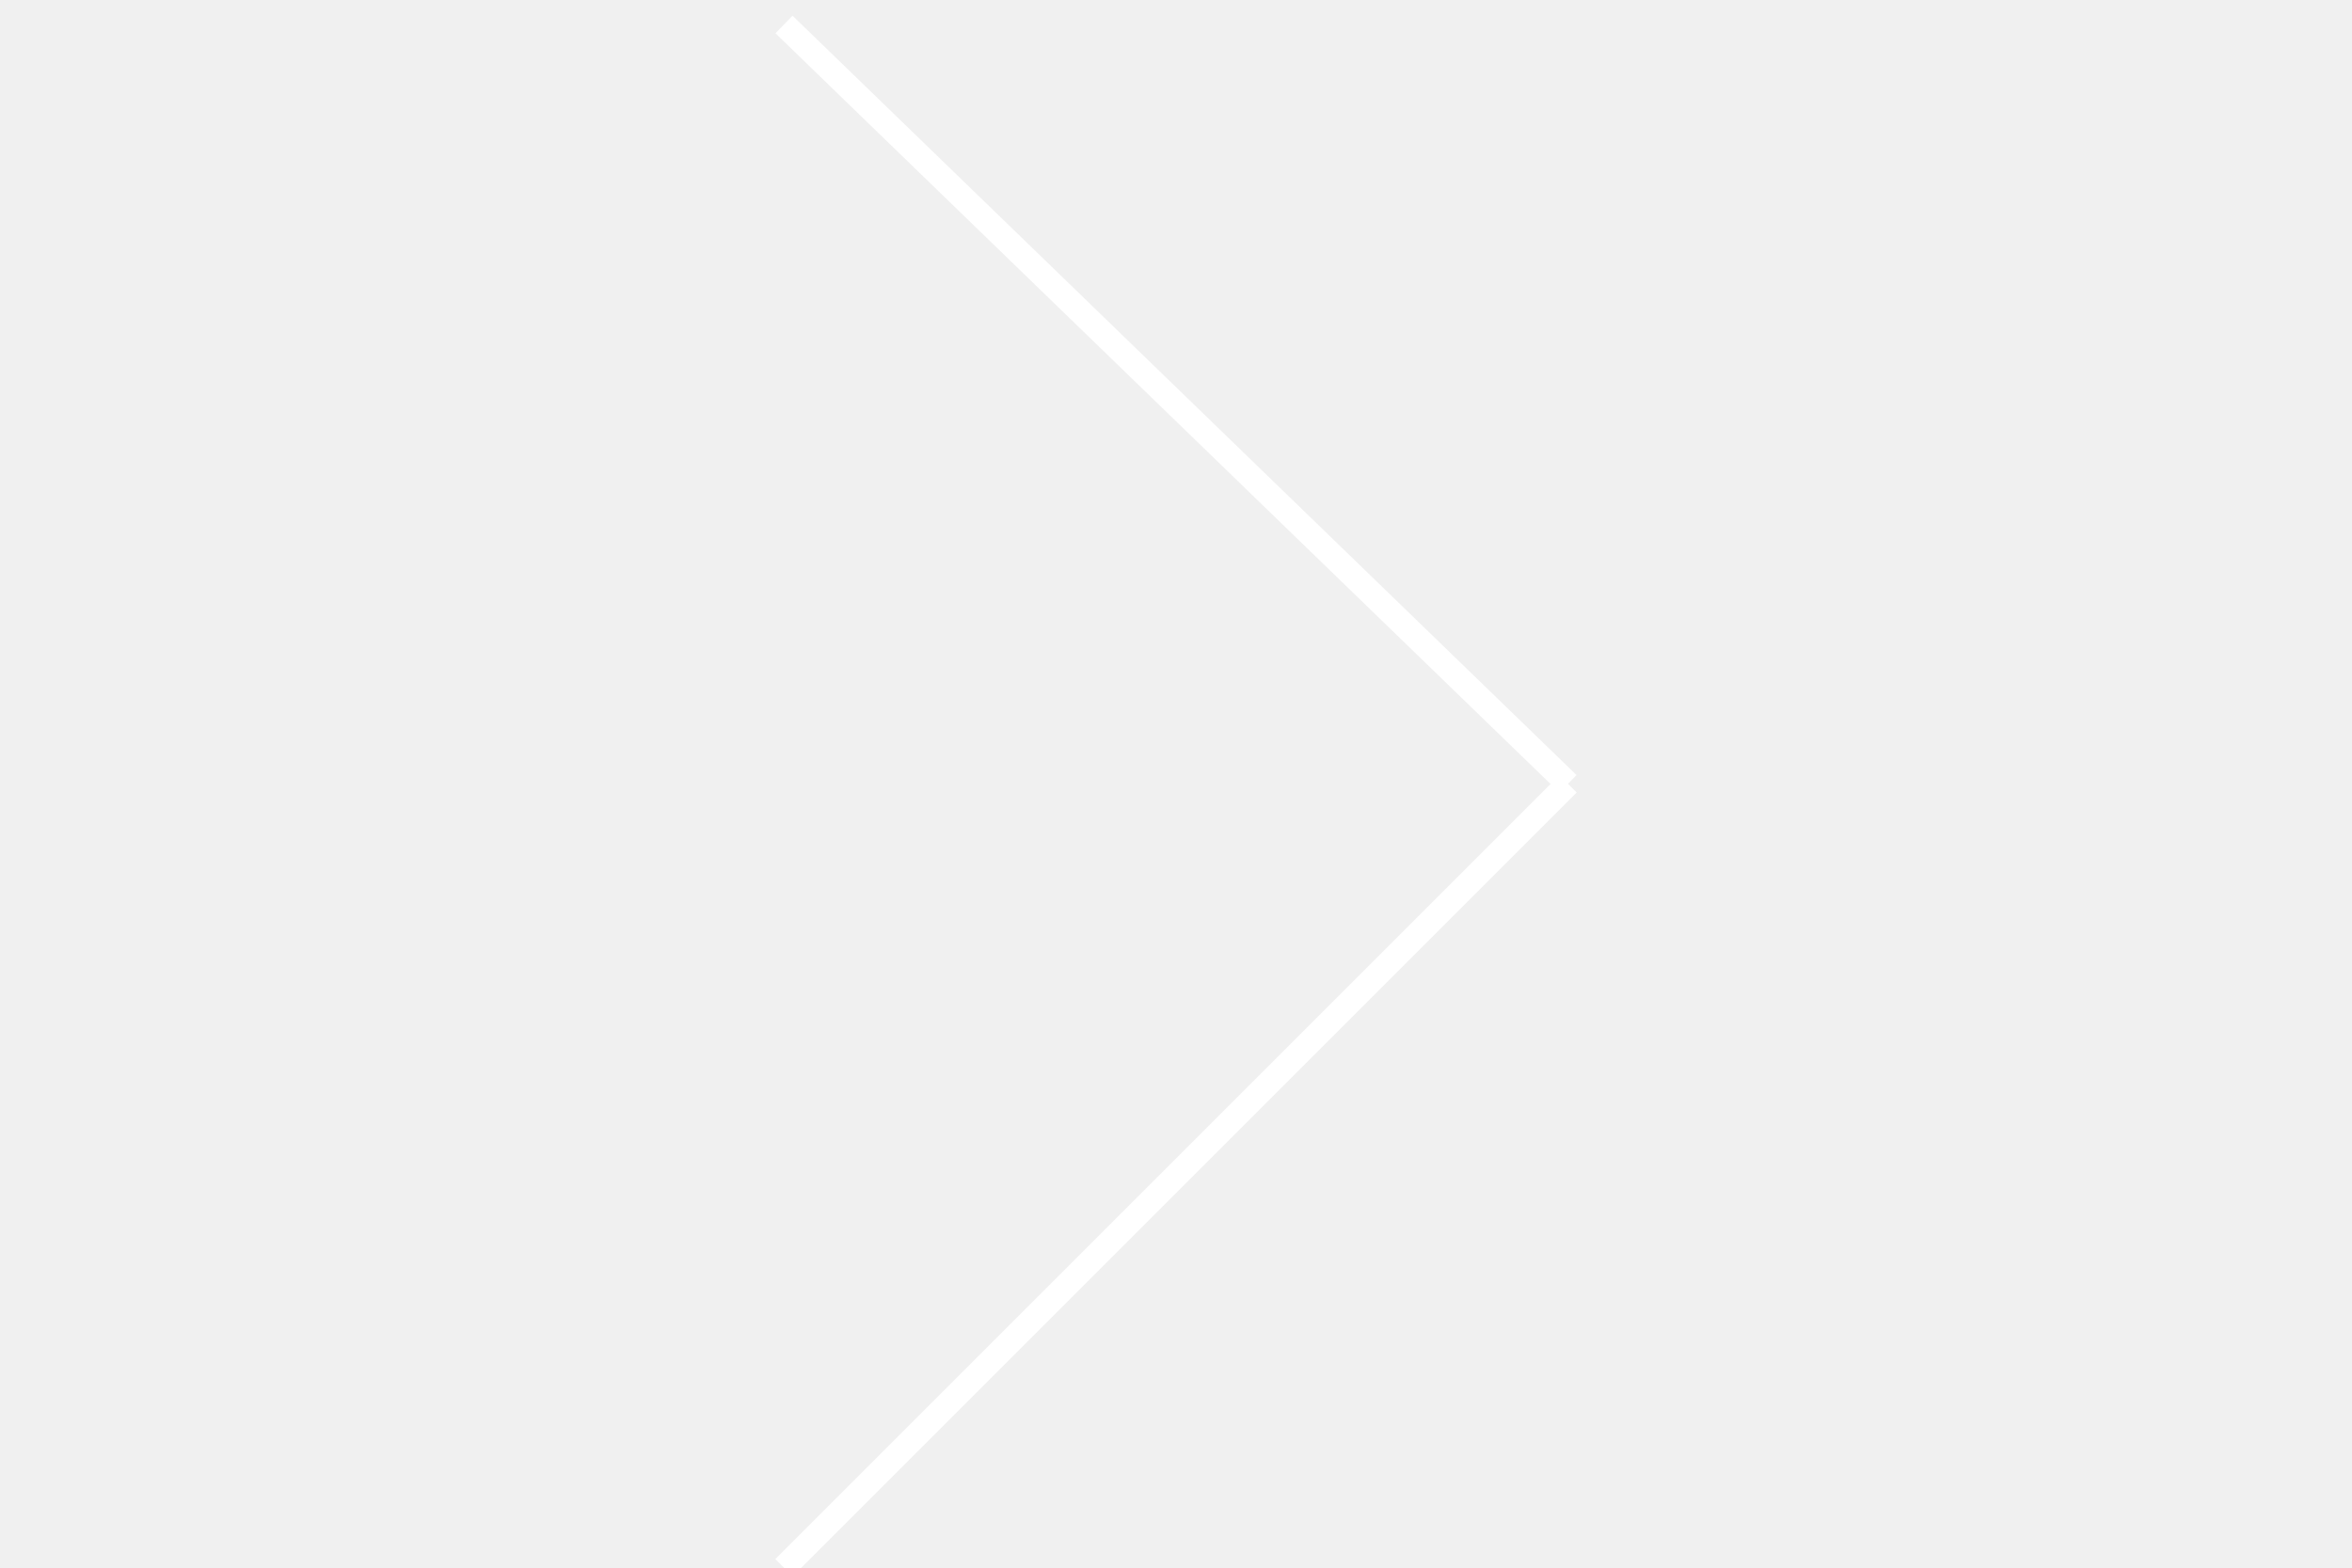
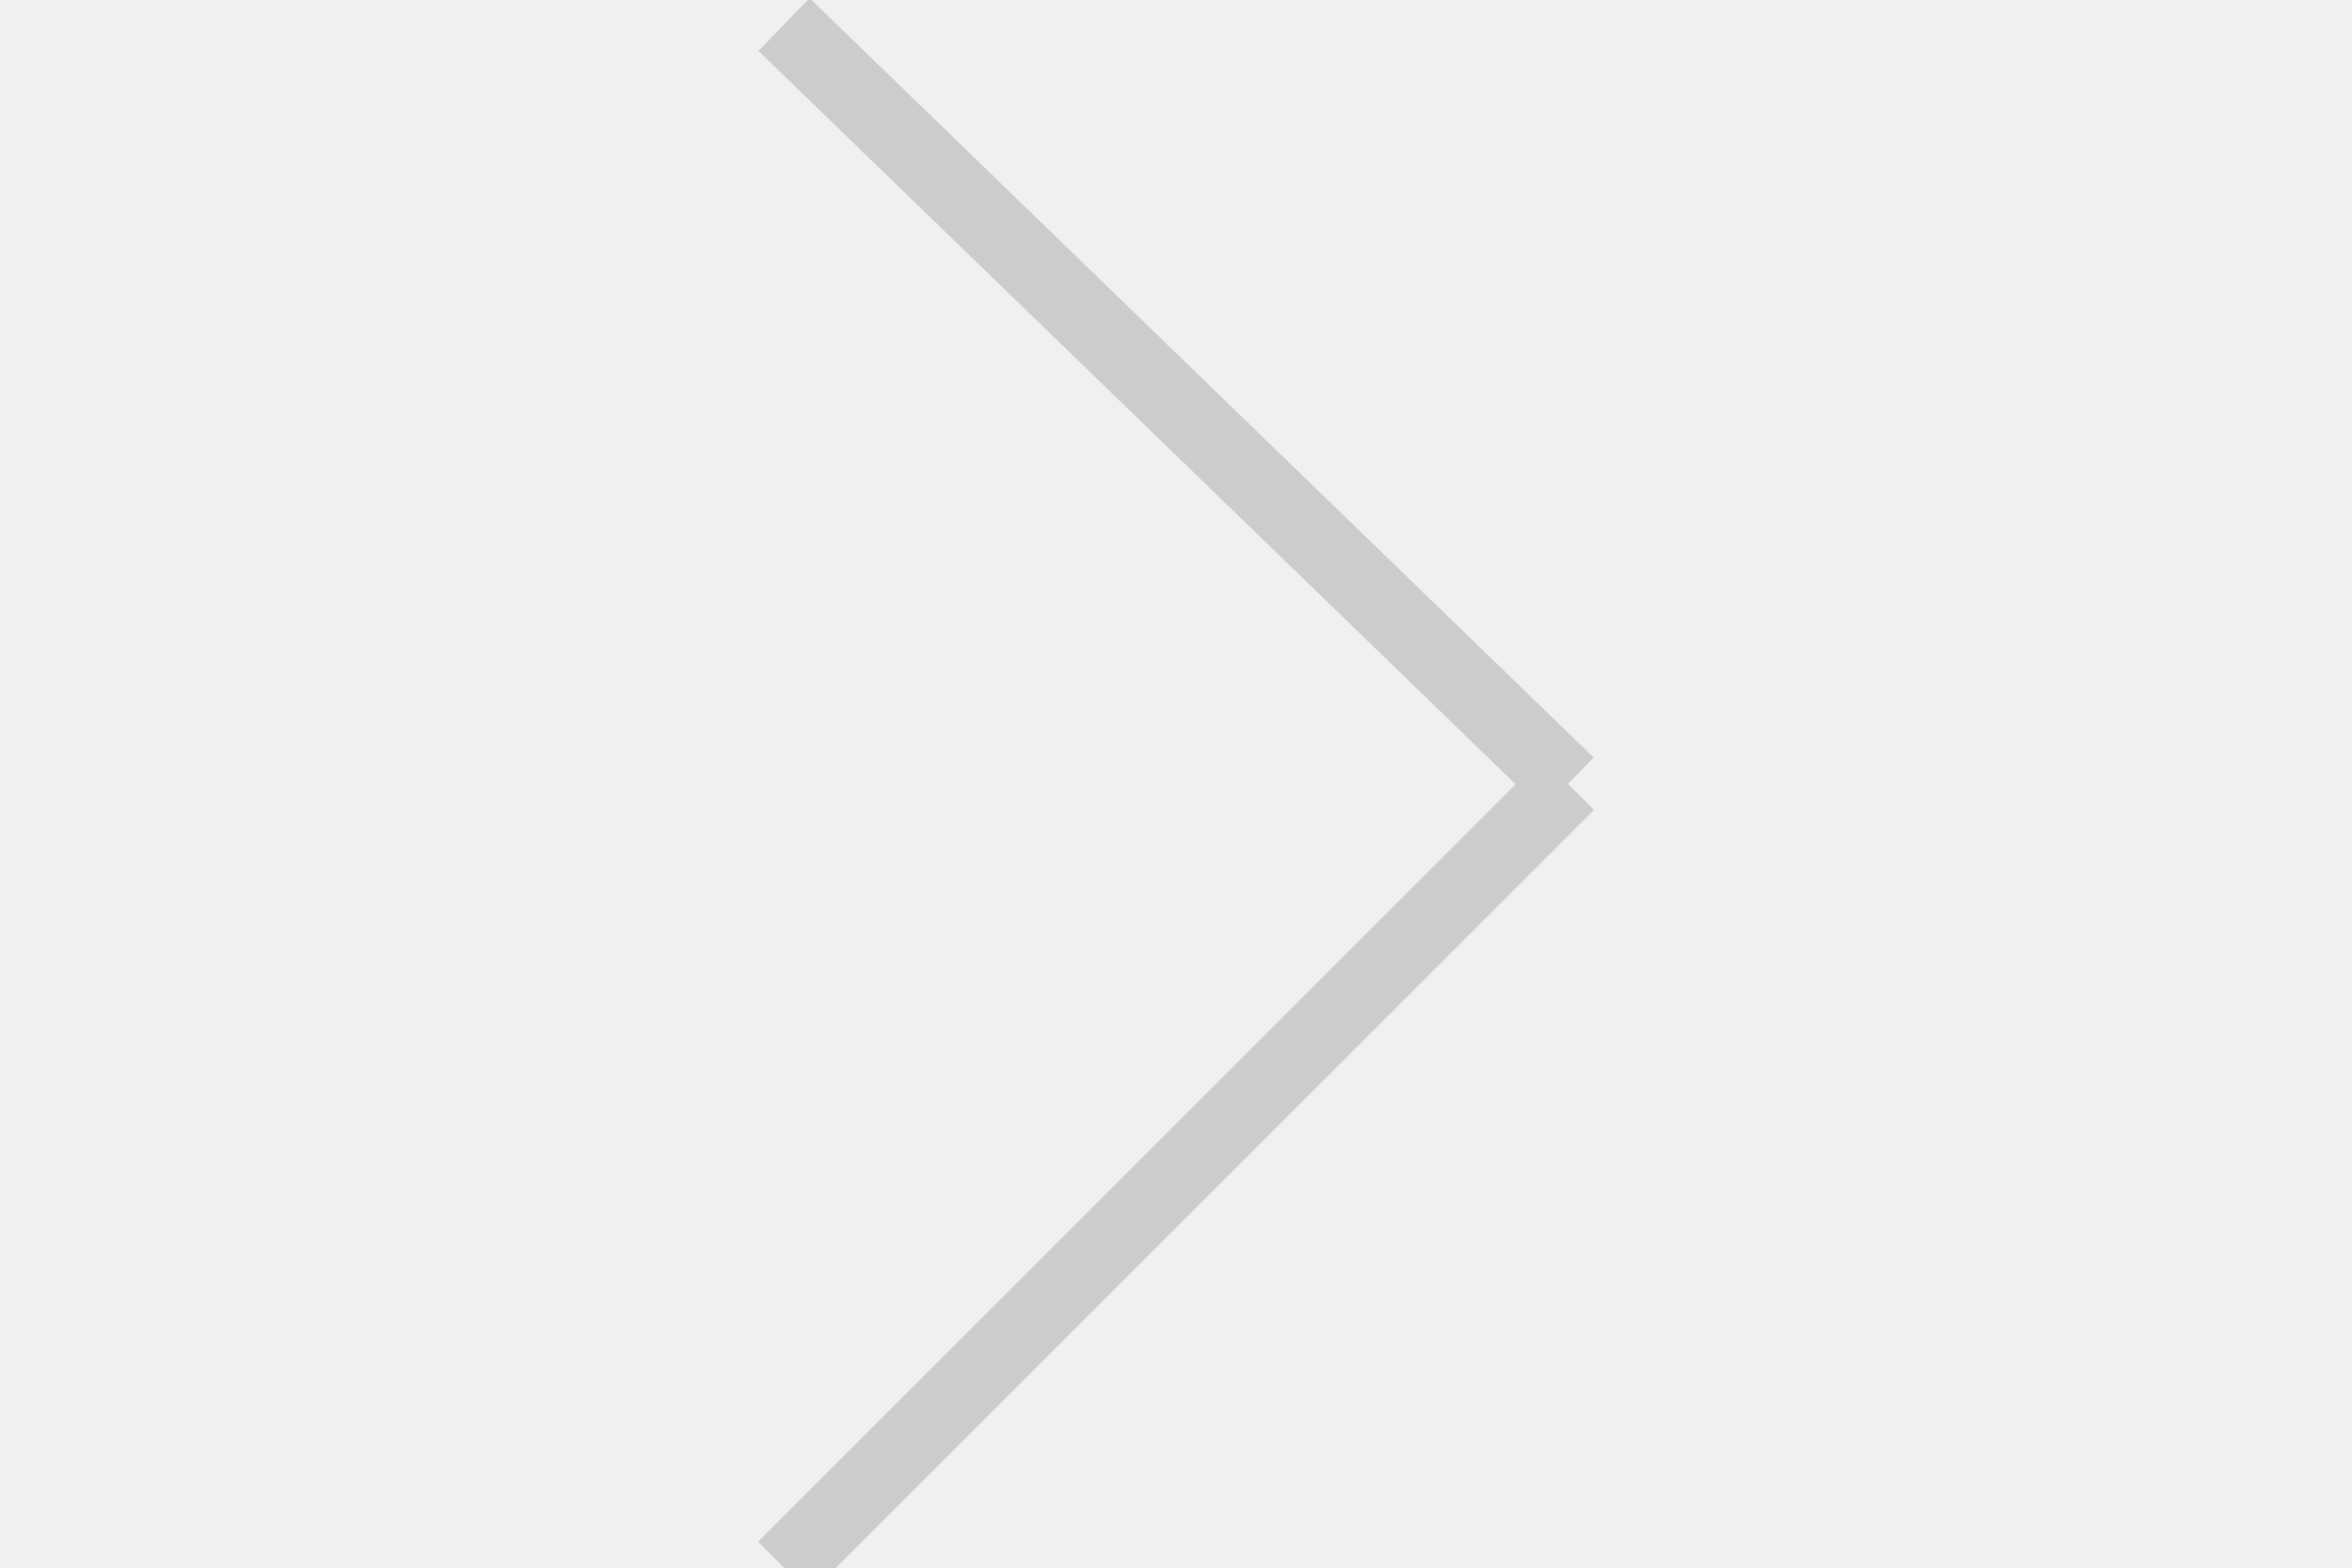
<svg xmlns="http://www.w3.org/2000/svg" width="96px" height="64px" viewBox="0 0 96 64" zoomAndPan="disable">
-   <line x1="32" y1="1" x2="64" y2="32" style="stroke:#fff;stroke-width:1" />
-   <line x1="32" y1="64" x2="64" y2="32" style="stroke:#fff;stroke-width:1" />
+   <line x1="32" y1="1" x2="64" y2="32" style="stroke:#ccc;stroke-width:3" />
+   <line x1="32" y1="64" x2="64" y2="32" style="stroke:#ccc;stroke-width:3" />
</svg>
